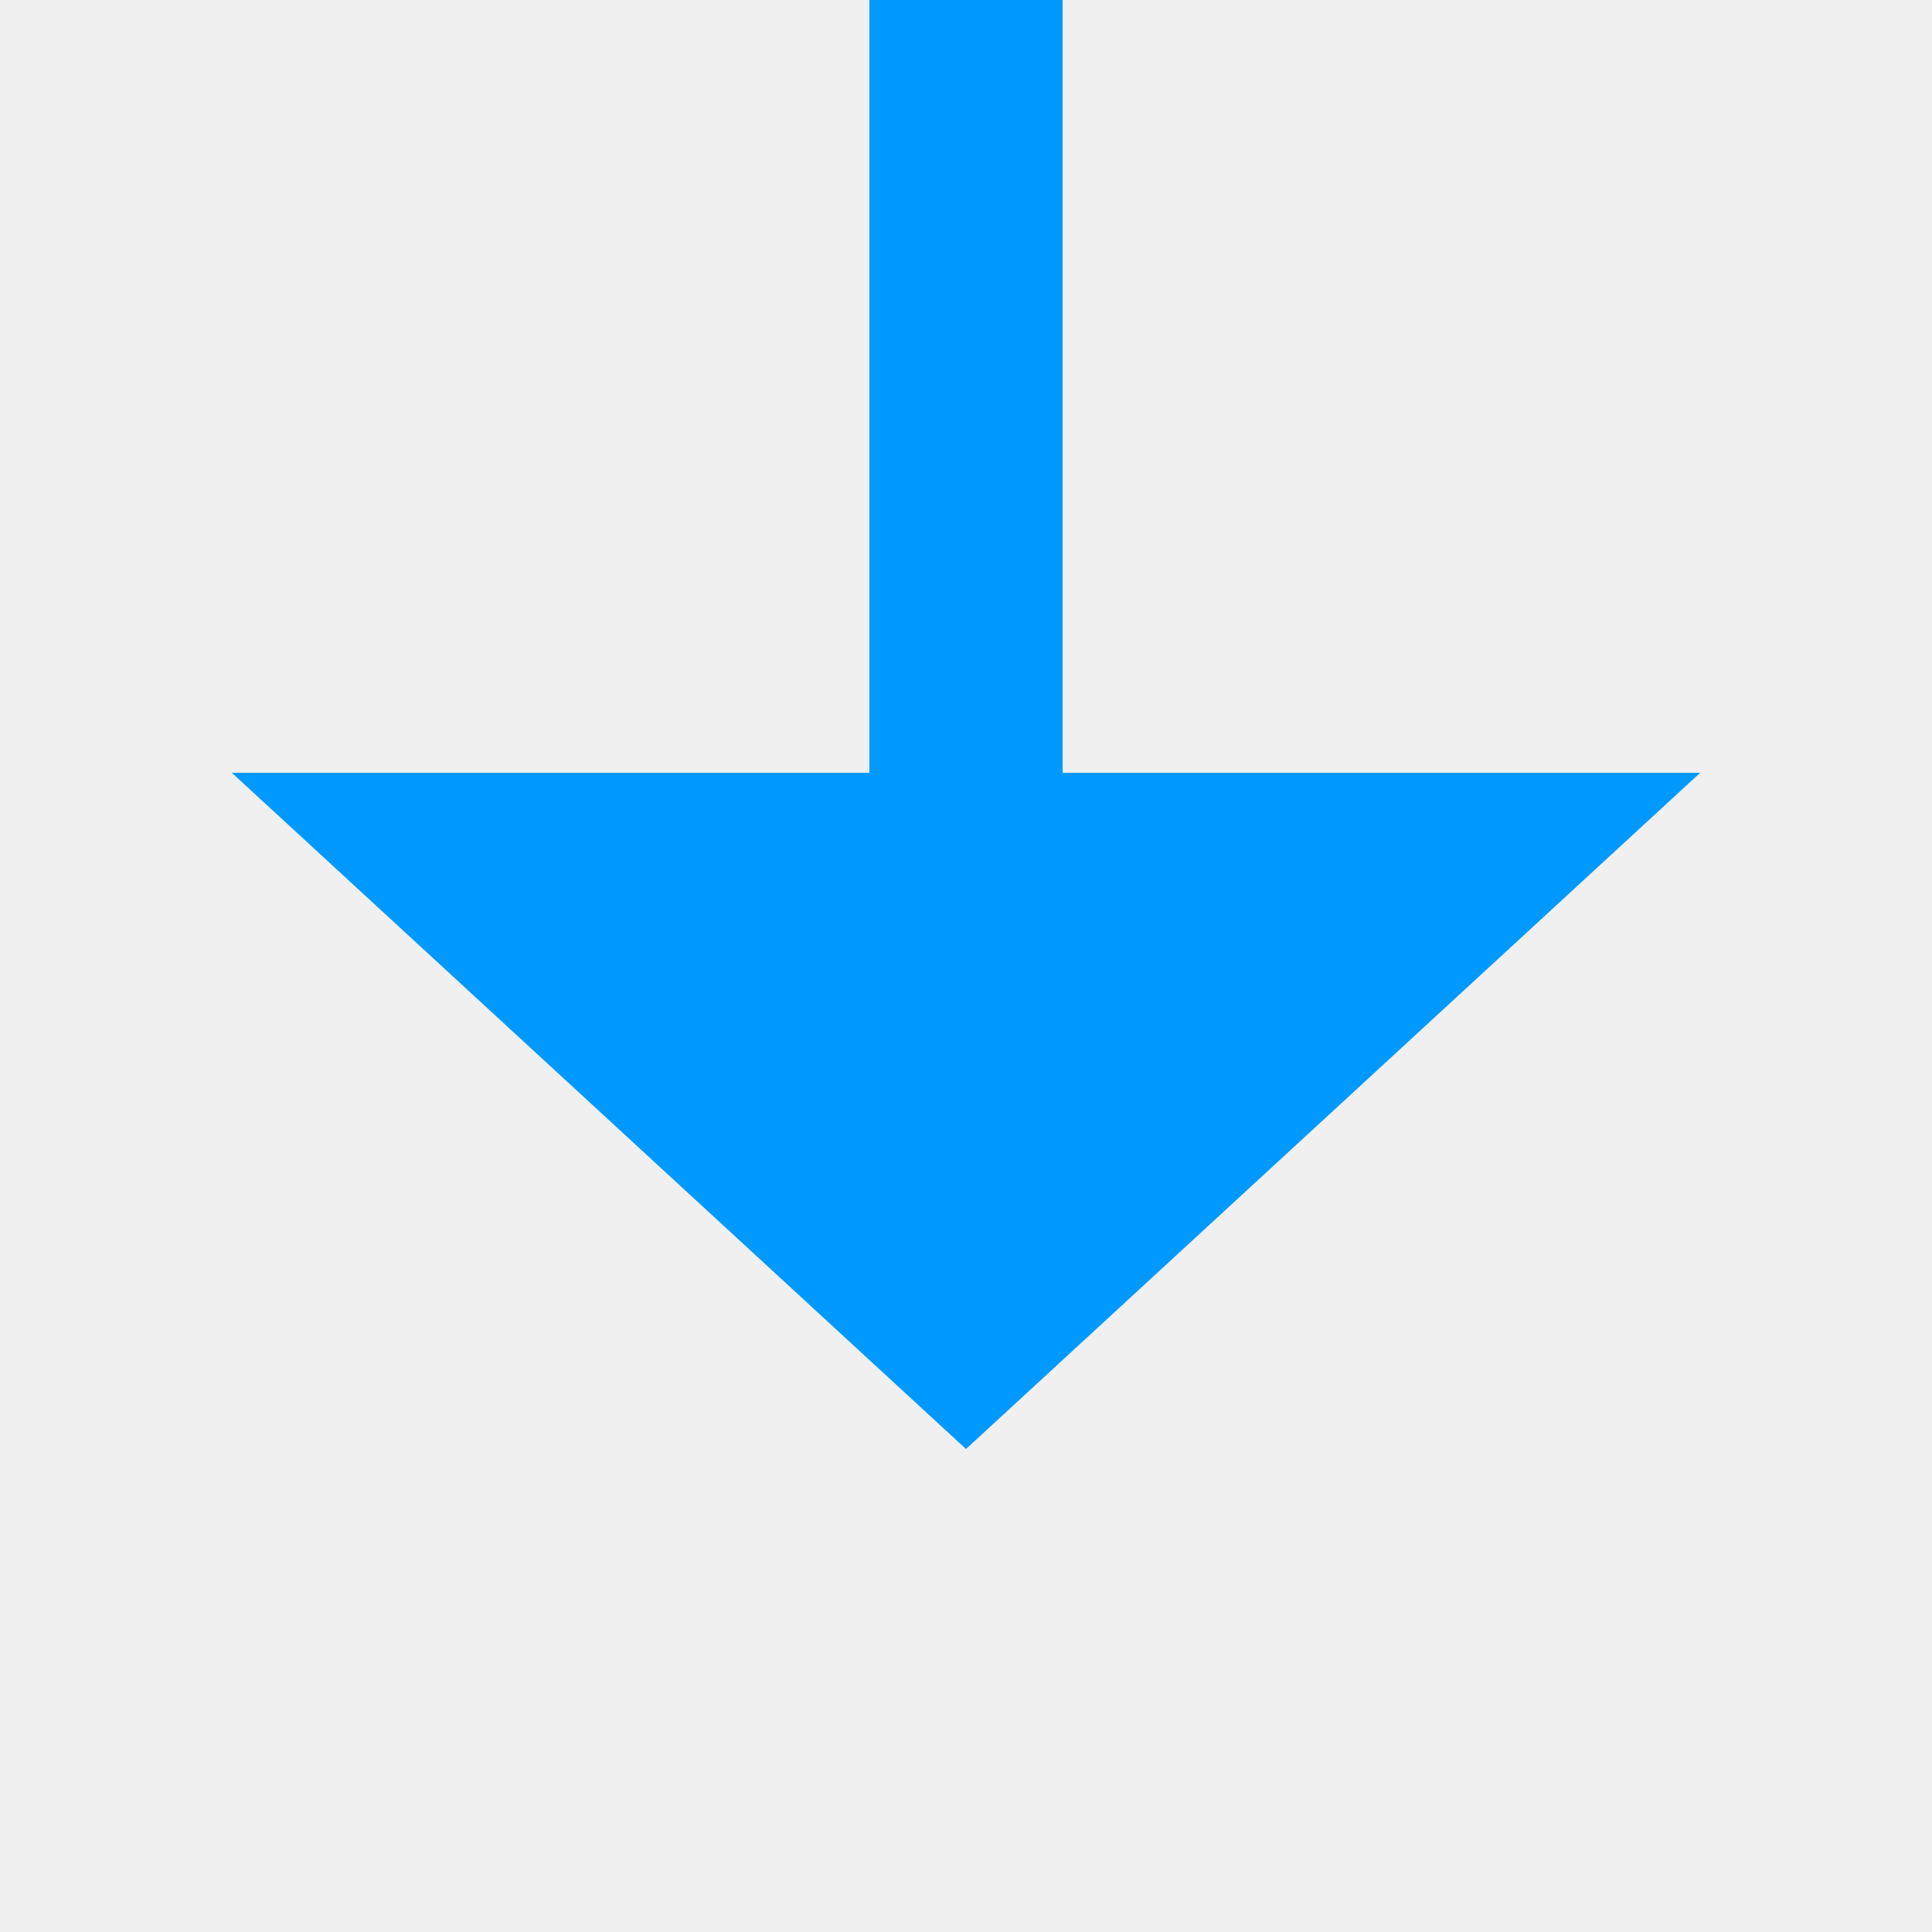
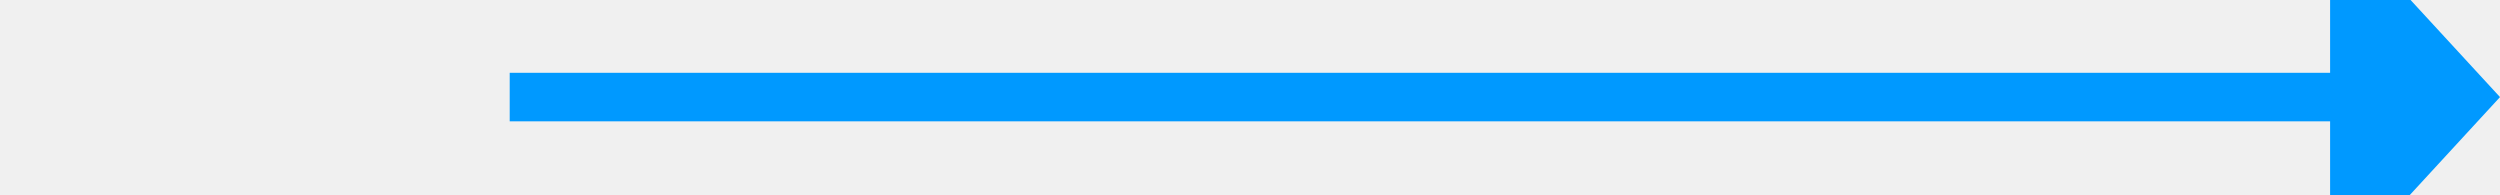
- <svg xmlns="http://www.w3.org/2000/svg" version="1.1" width="20px" height="20px" viewBox="1555 1239  20 20">
+ <svg xmlns="http://www.w3.org/2000/svg" version="1.1" width="103px" height="8px" viewBox="1796 1285  103 8">
  <defs>
-     <mask fill="white" id="clip125">
-       <path d="M 1548 1196  L 1582 1196  L 1582 1224  L 1548 1224  Z M 1548 1166  L 1582 1166  L 1582 1262  L 1548 1262  Z " fill-rule="evenodd" />
+     <mask fill="white" id="clip262">
+       <path d="M 1783 1263  L 1817 1263  L 1817 1291  L 1783 1291  Z M 1783 1166  L 1907 1166  L 1907 1297  L 1783 1297  Z " fill-rule="evenodd" />
    </mask>
  </defs>
-   <path d="M 1557.4 1247  L 1565 1254  L 1572.6 1247  L 1557.4 1247  Z " fill-rule="nonzero" fill="#0099ff" stroke="none" mask="url(#clip125)" />
-   <rect fill-rule="evenodd" fill="#0099ff" stroke="none" x="1564" y="1166" width="2" height="82" mask="url(#clip125)" />
-   <path d="" stroke-width="2" stroke="#0099ff" fill="none" mask="url(#clip125)" />
+   <path d="M 1892 1296.6  L 1899 1289  L 1892 1281.4  L 1892 1296.6  Z " fill-rule="nonzero" fill="#0099ff" stroke="none" mask="url(#clip262)" />
+   <path d="M 1800 1166  L 1800 1284  A 5 5  0 0 0 1805 1289  L 1893 1289  " stroke-width="2" stroke="#0099ff" fill="none" mask="url(#clip262)" />
</svg>
